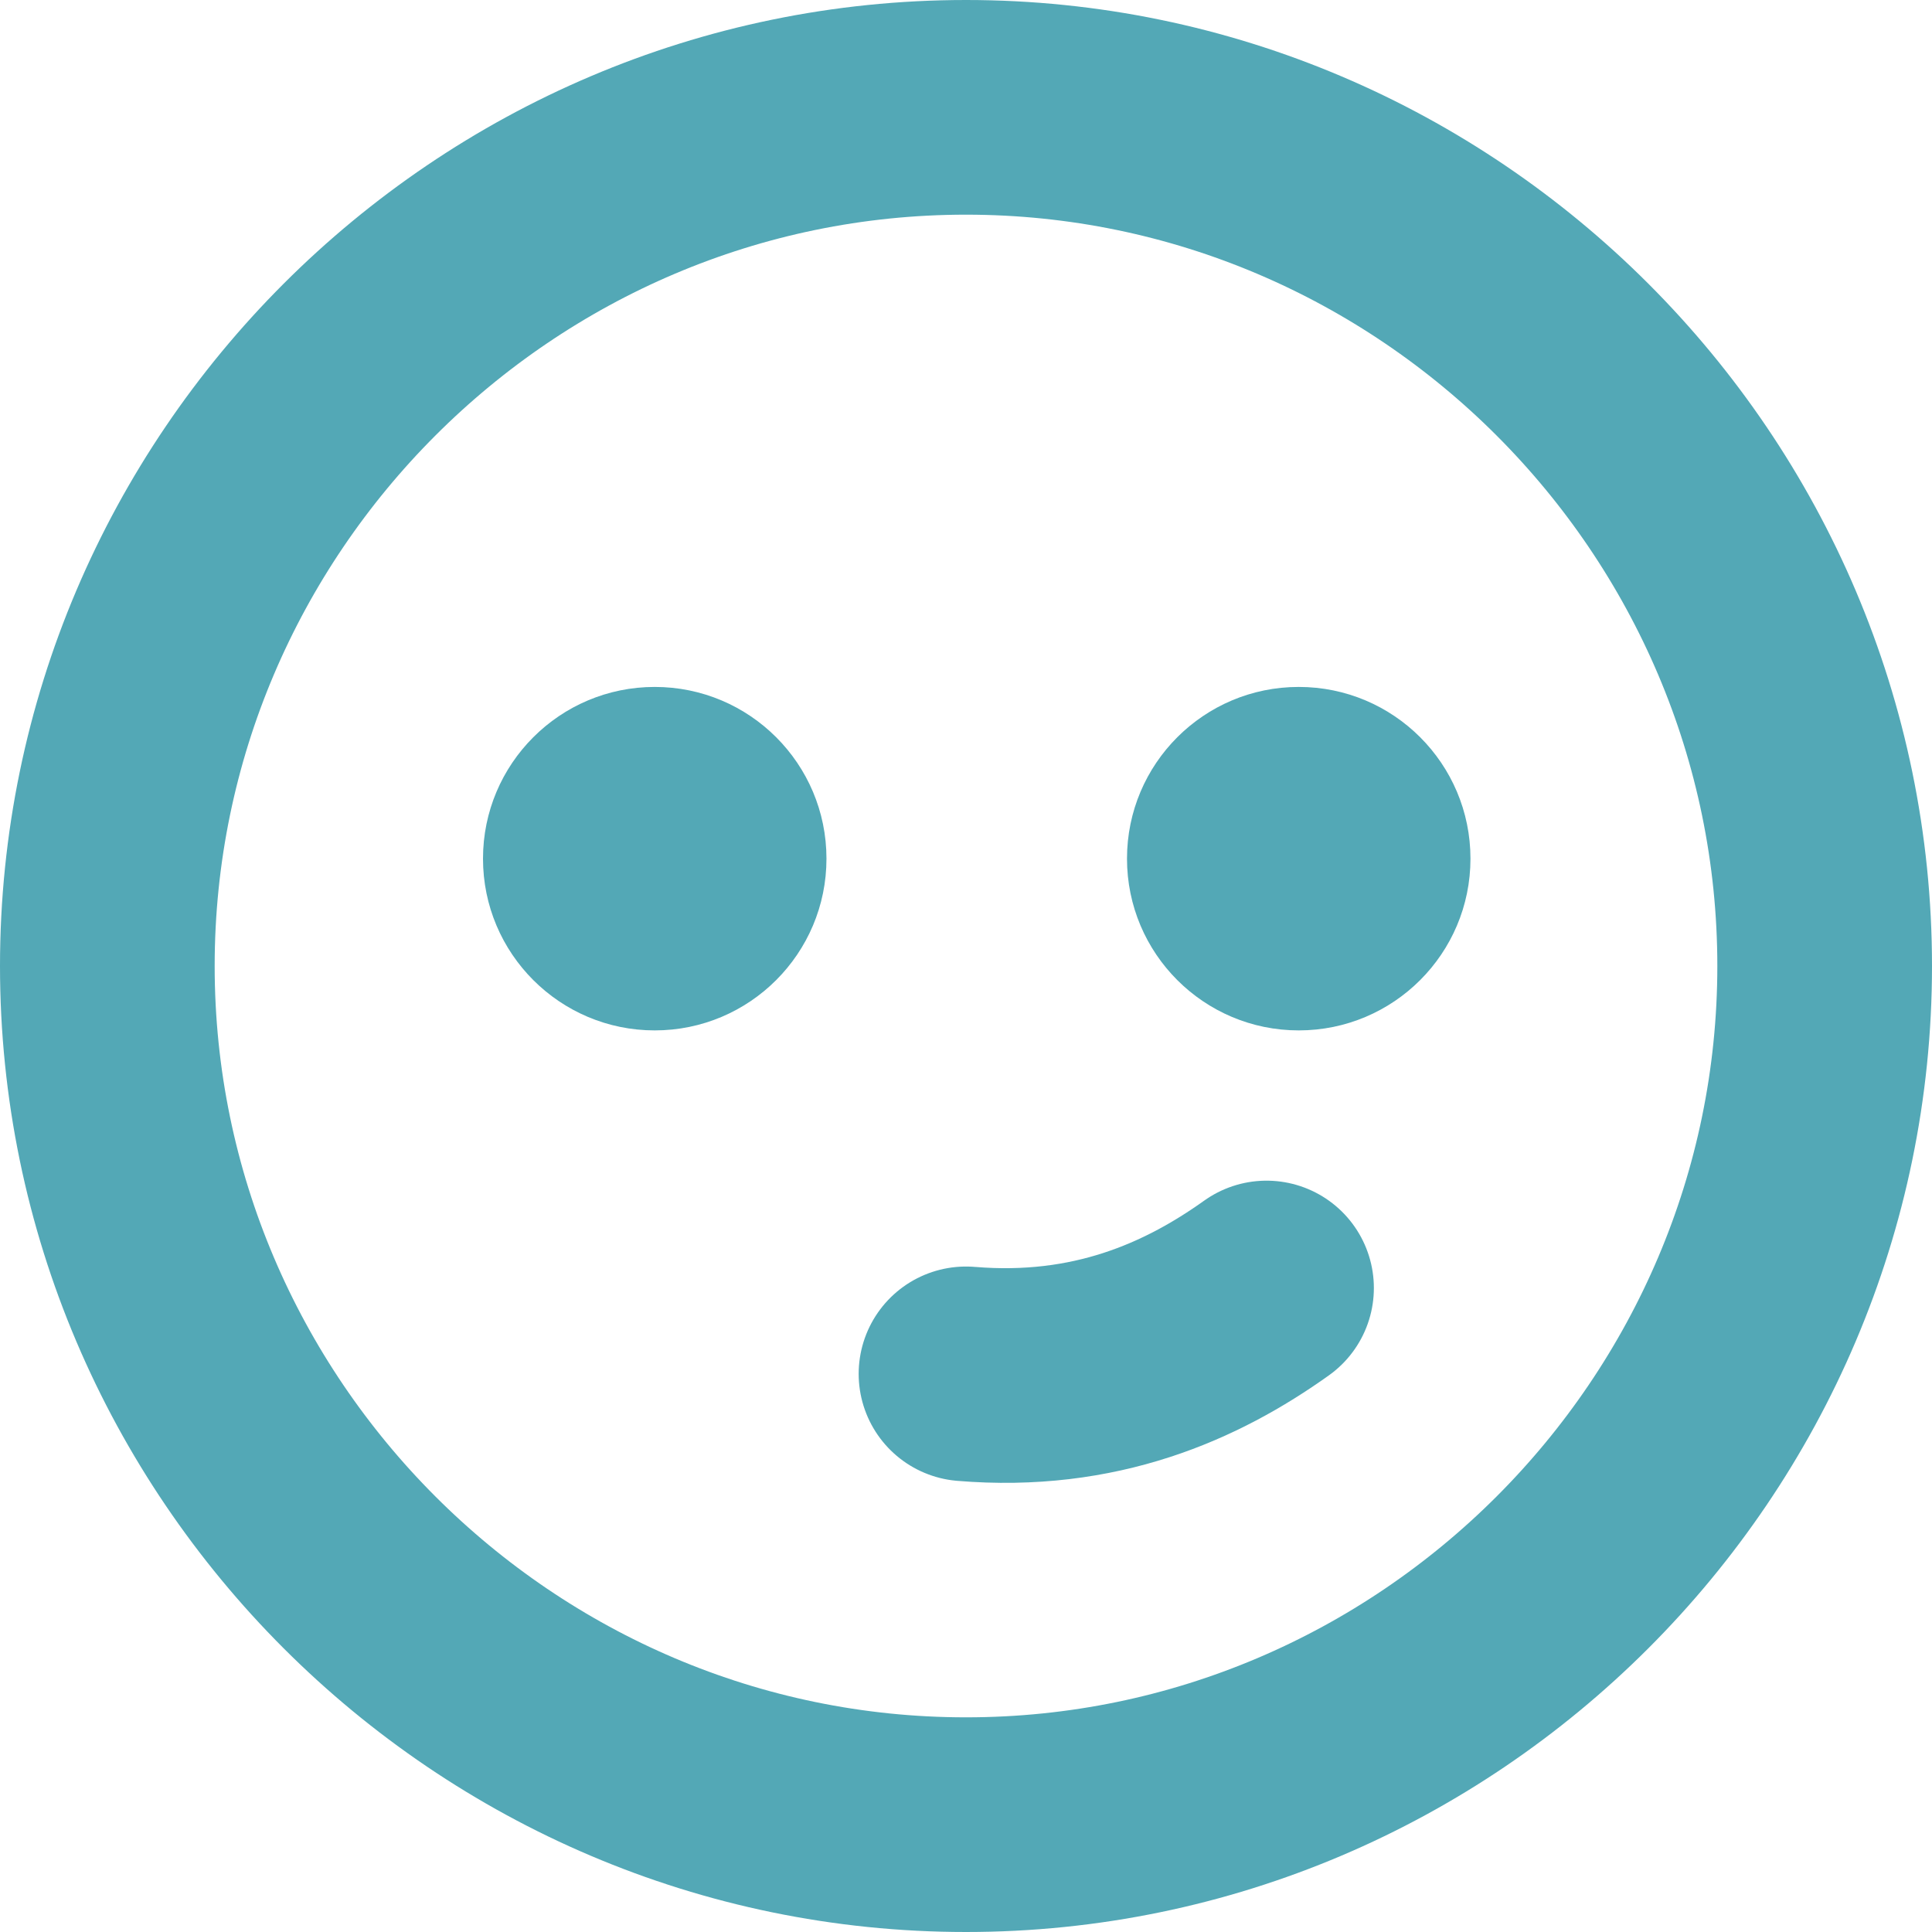
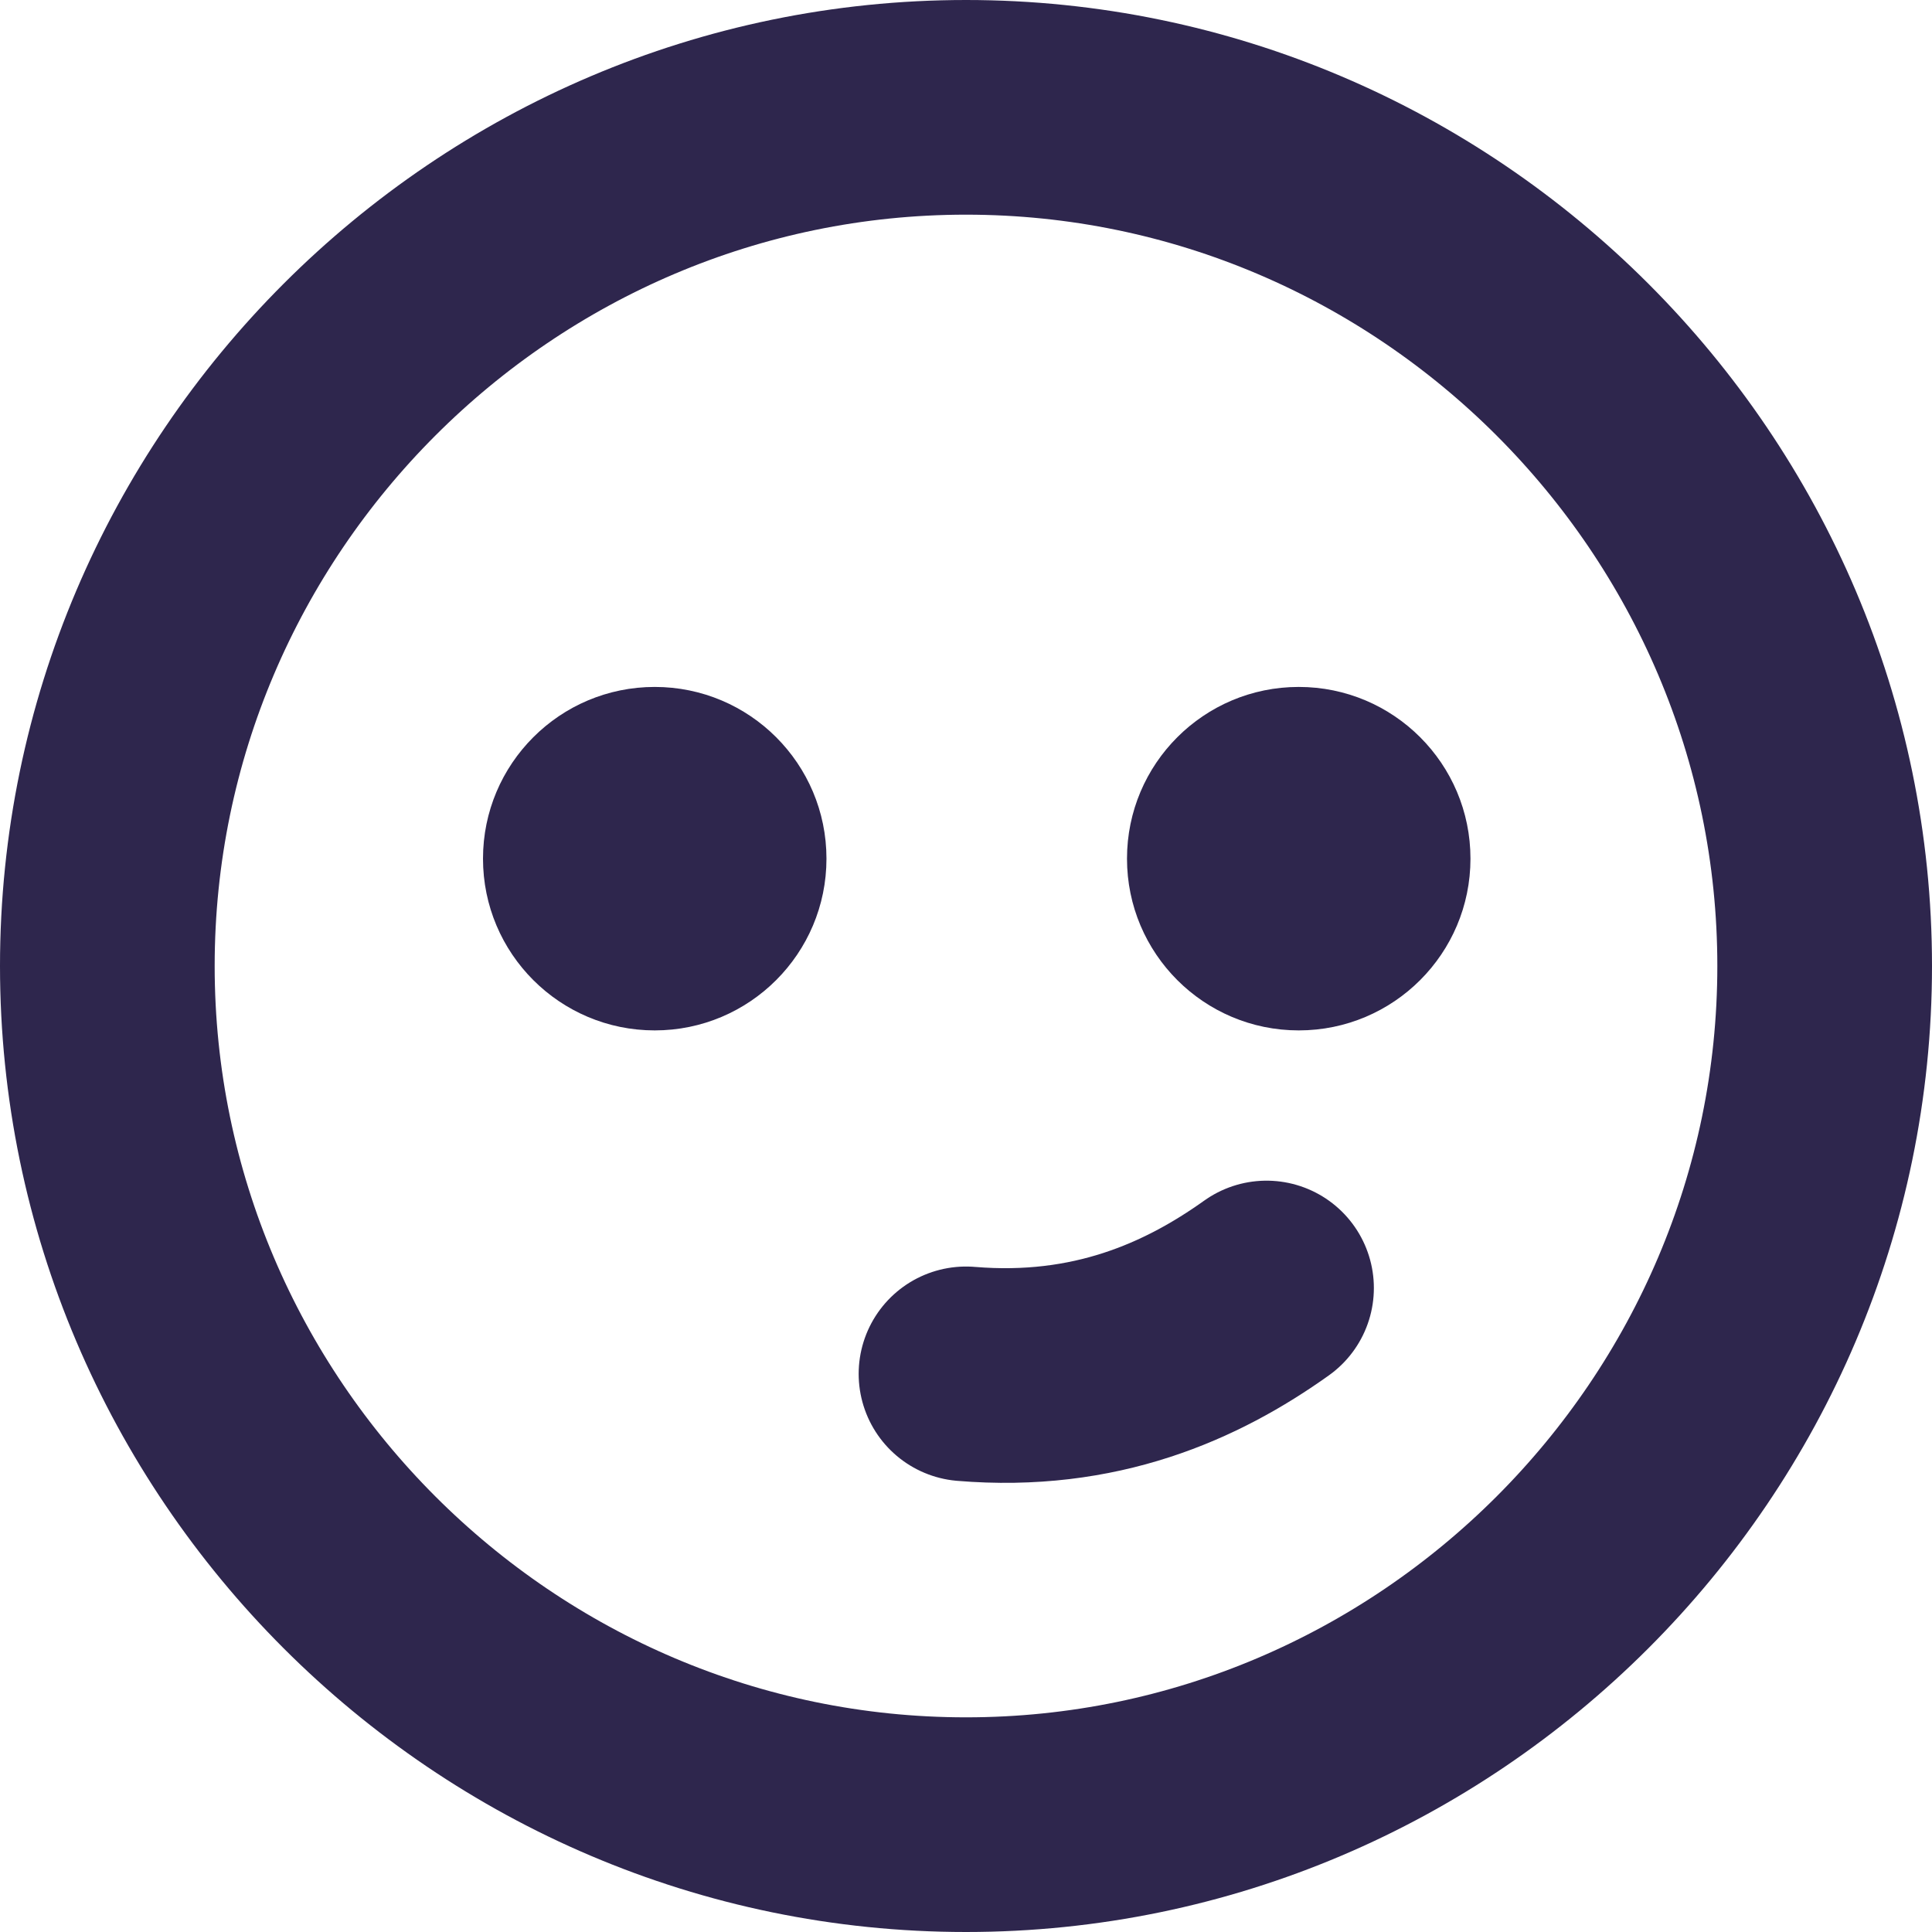
- <svg xmlns="http://www.w3.org/2000/svg" version="1.1" id="Ebene_1" x="0px" y="0px" width="18px" height="18px" viewBox="0 0 18 18" style="enable-background:new 0 0 18 18;" xml:space="preserve">
+ <svg xmlns="http://www.w3.org/2000/svg" version="1.1" id="Ebene_1" x="0px" y="0px" viewBox="0 0 18 18" style="enable-background:new 0 0 18 18;" xml:space="preserve">
  <style type="text/css">
- 
- 	.st0{fill:#53A8B6;}
+ 	.st0{fill:none;stroke:#2E264D;stroke-width:2;stroke-linejoin:round;stroke-miterlimit:10;}
	.st1{fill:none;stroke:#53A8B6;stroke-width:2;stroke-linejoin:round;stroke-miterlimit:10;}
- 	.st2{fill:none;stroke:#53A8B6;stroke-width:2;stroke-linecap:round;stroke-linejoin:round;stroke-miterlimit:10;}
- 
+ 	.st2{fill:none;stroke:#2E264D;stroke-width:2;stroke-linecap:round;stroke-linejoin:round;stroke-miterlimit:10;}
+ 	.st3{fill:#2E264D;}
</style>
-   <path class="st1" d="M9,17c4.4,0,8-3.6,8-8c0-4.4-3.6-8-8-8S1,4.6,1,9C1,13.4,4.6,17,9,17z" />
+   <path class="st0" d="M9,17c4.4,0,8-3.6,8-8s-3.6-8-8-8S1,4.6,1,9S4.6,17,9,17z" />
  <circle class="st1" cx="6.1" cy="8" r="0.5" />
  <circle class="st1" cx="12.1" cy="8" r="0.5" />
  <path class="st2" d="M9,12.8c1.2,0.1,2.1-0.3,2.8-0.8" />
-   <circle class="st0" cx="12.1" cy="8" r="1.6" />
-   <circle class="st0" cx="6.1" cy="8" r="1.6" />
+   <circle class="st3" cx="12.1" cy="8" r="1.6" />
+   <circle class="st3" cx="6.1" cy="8" r="1.6" />
</svg>
